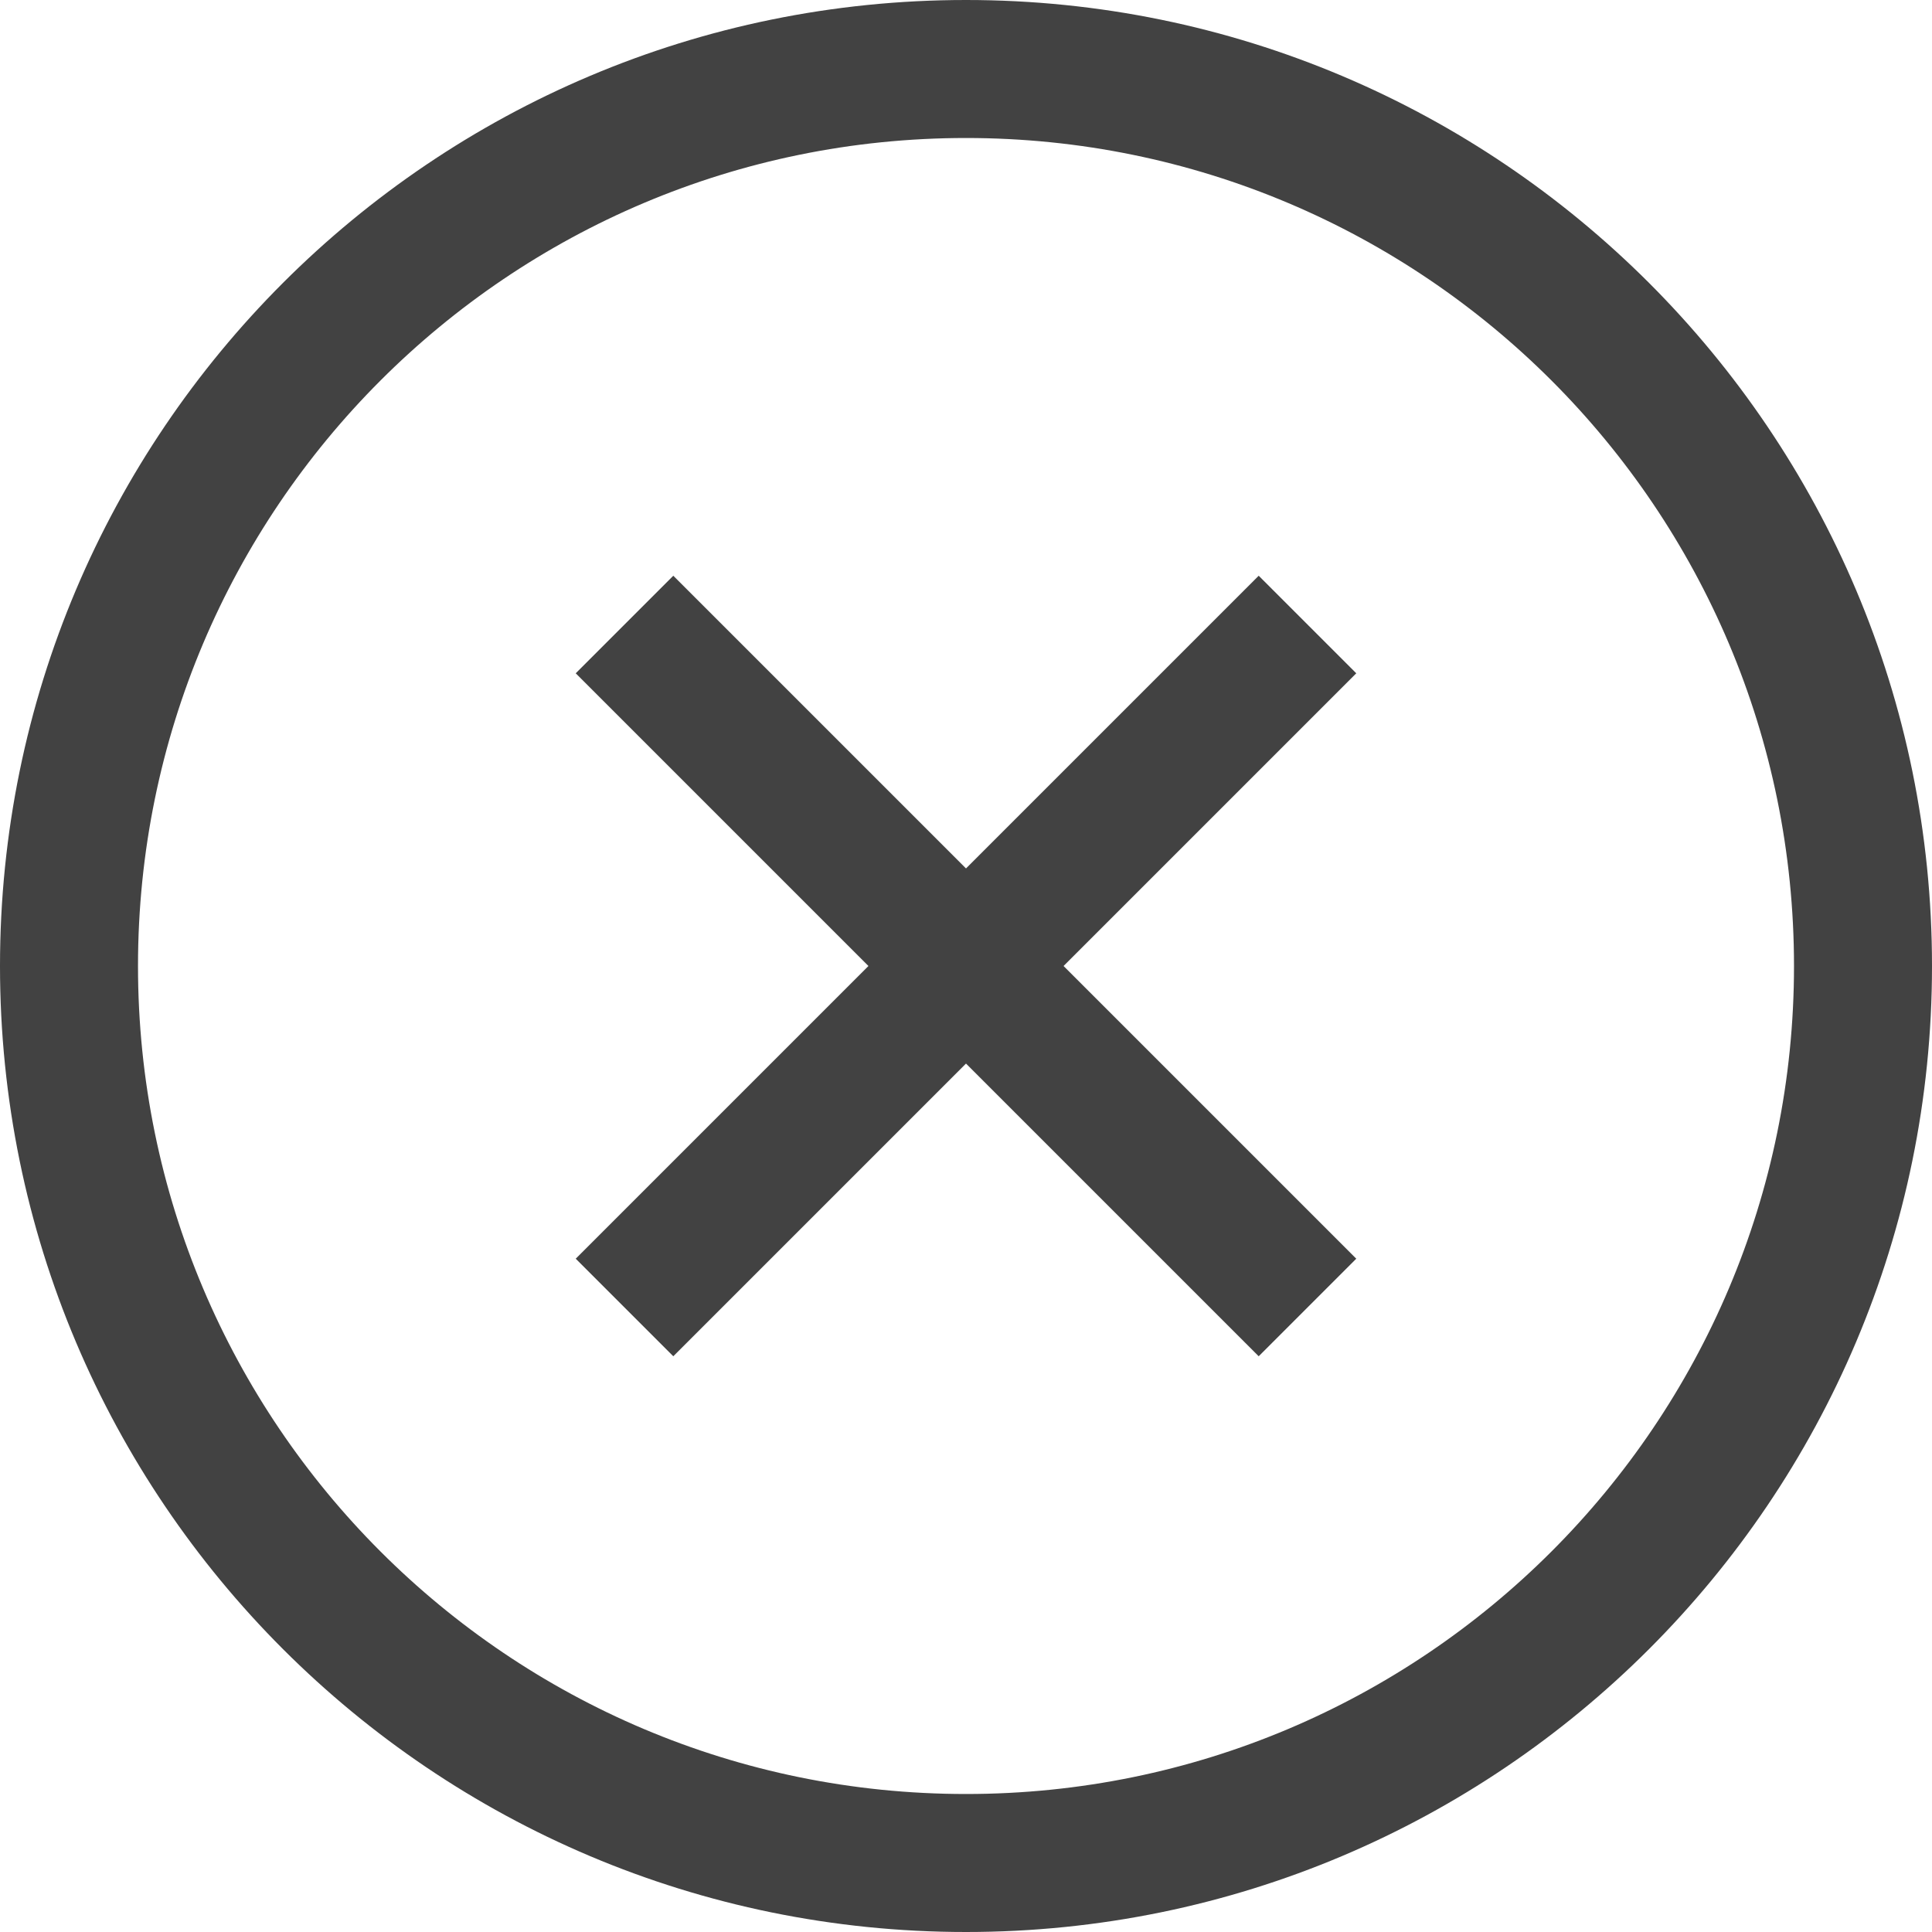
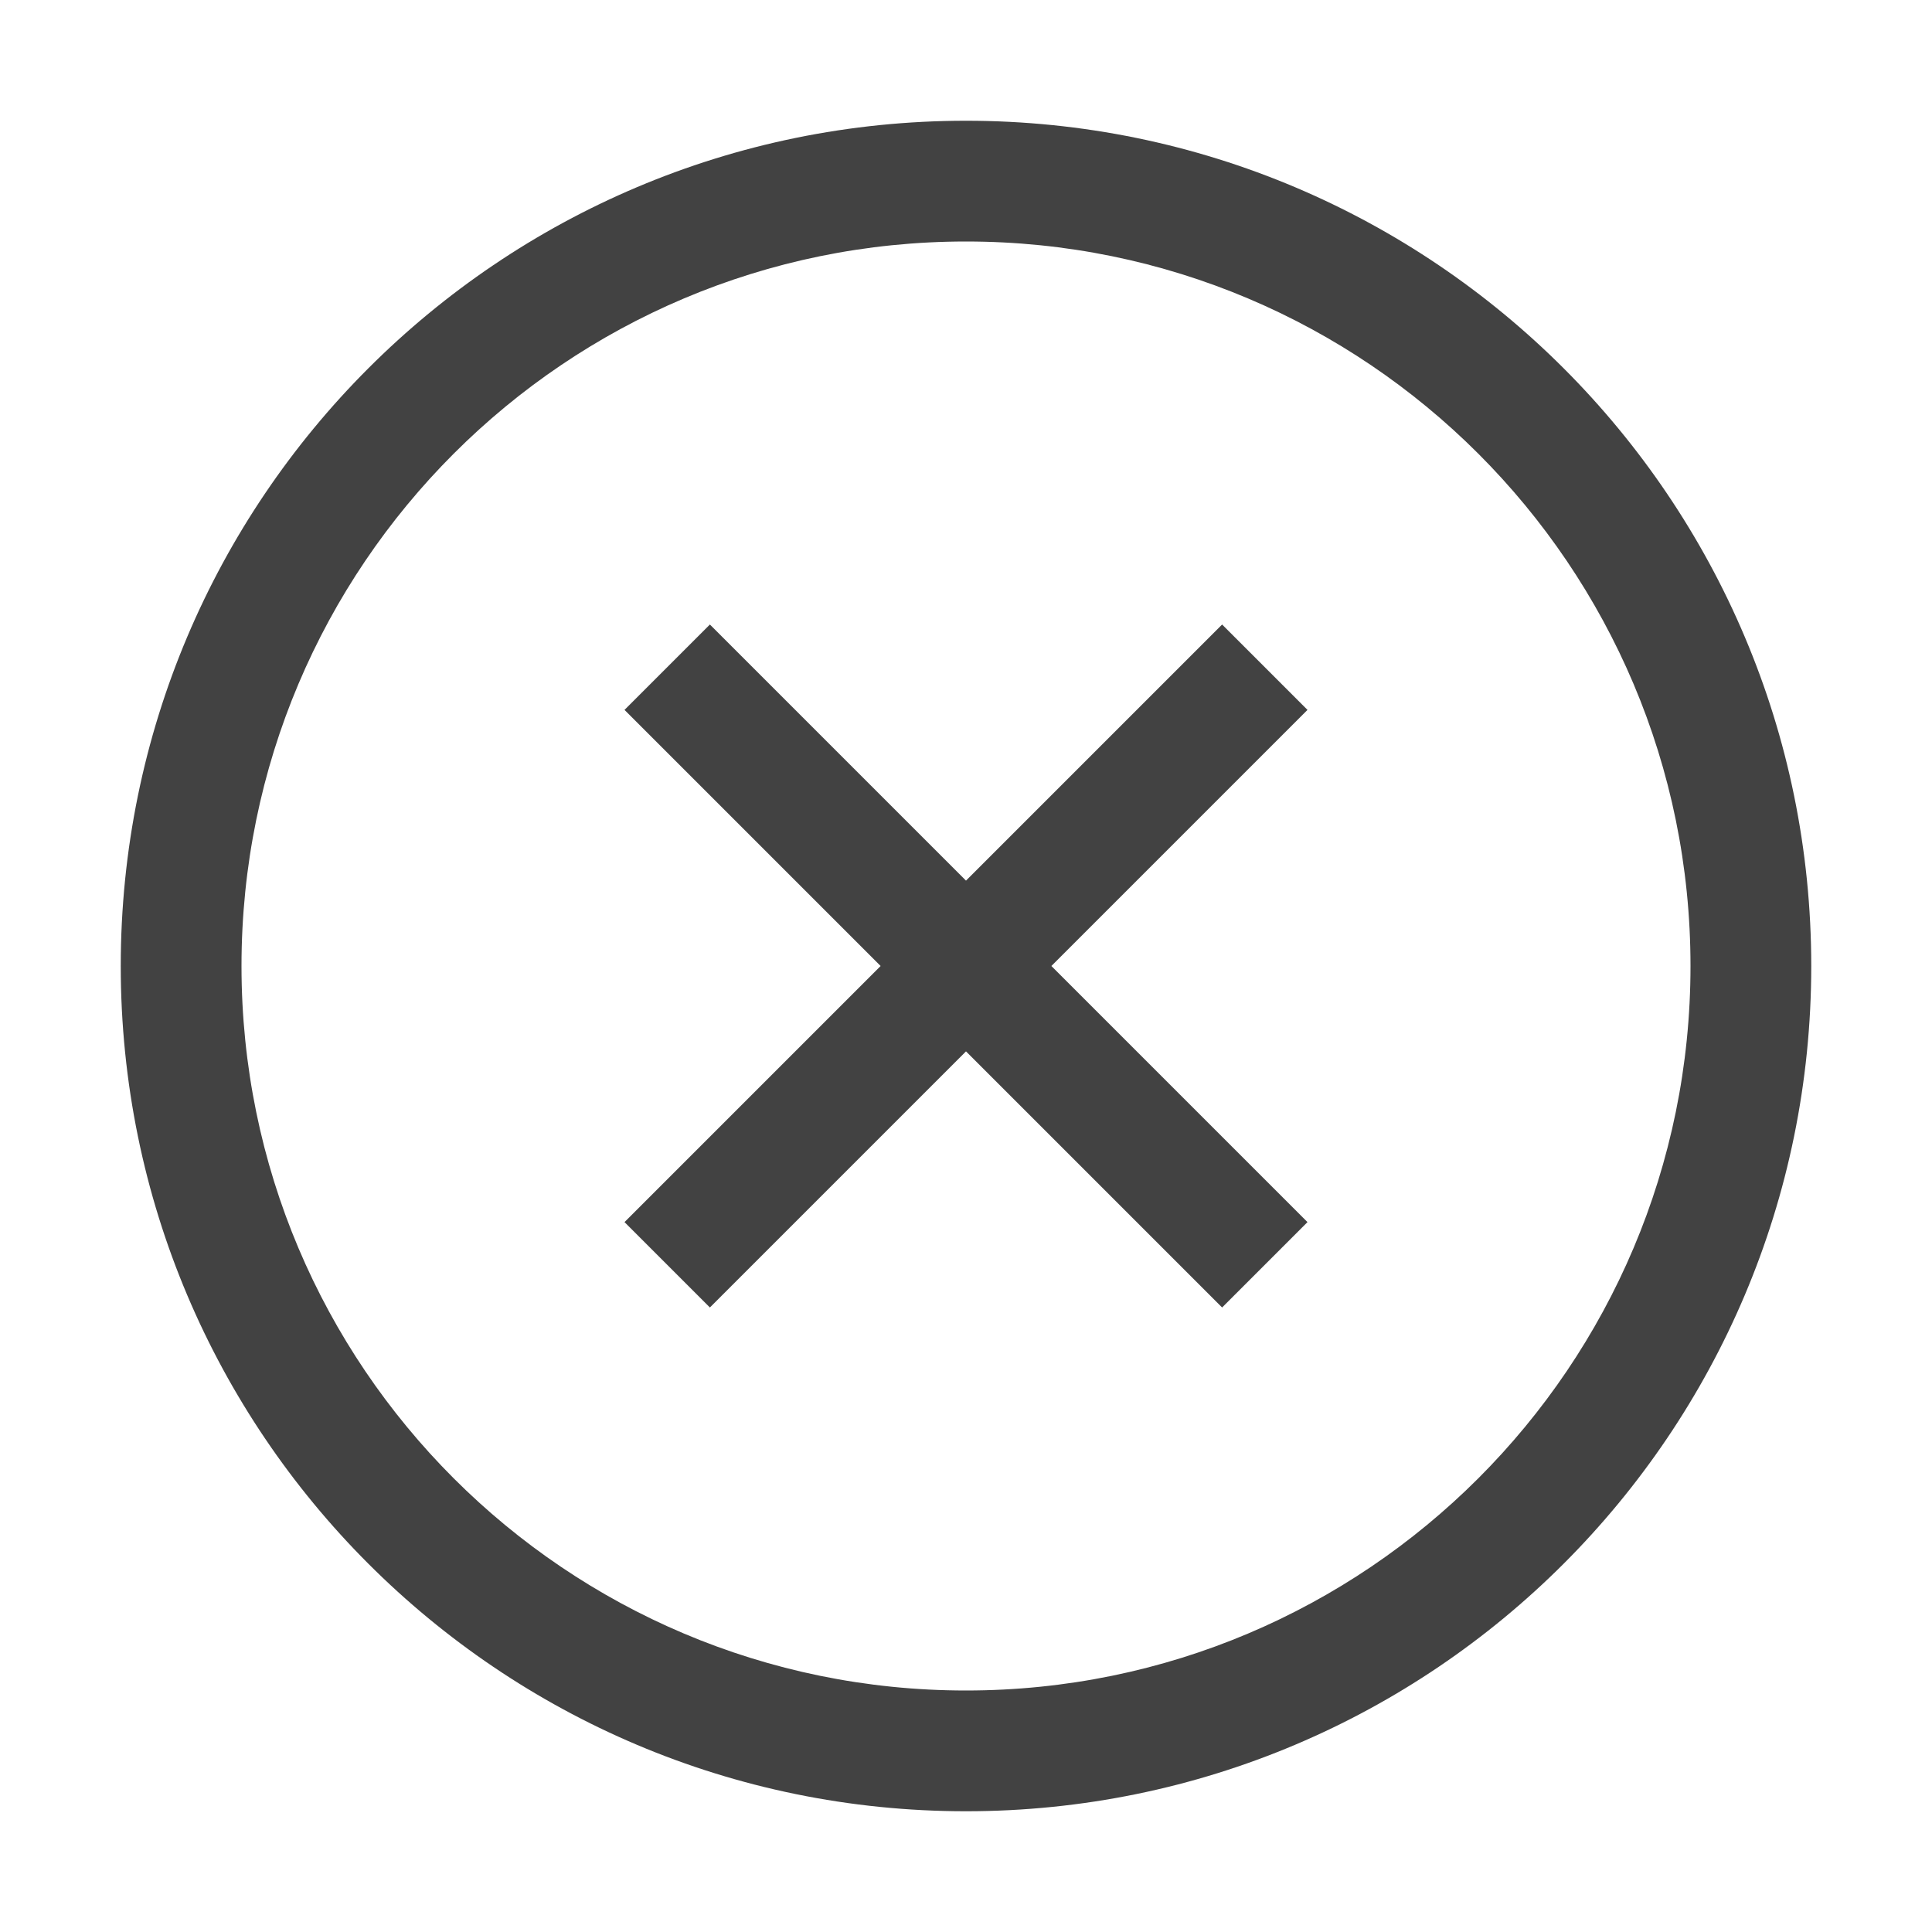
- <svg xmlns="http://www.w3.org/2000/svg" height="14" viewBox="0 0 14 14" width="14">
-   <path d="m299 42c3.866 0 7 3.134 7 7s-3.134 7-7 7-7-3.134-7-7 3.134-7 7-7zm0 1c-3.314 0-6 2.686-6 6s2.686 6 6 6 6-2.686 6-6-2.686-6-6-6zm2.121 3.172.707.707-2.121 2.121 2.121 2.121-.707.707-2.121-2.121-2.121 2.121-.707-.707 2.121-2.121-2.121-2.121.707-.707 2.121 2.121z" fill="#424242" fill-rule="evenodd" transform="translate(-292 -42)" />
+ <svg xmlns="http://www.w3.org/2000/svg" width="16px" height="16px" viewBox="0 0 16 16" version="1.1">
+   <g stroke="none" stroke-width="1" fill="none" fill-rule="evenodd">
+     <path d="M8,1 C11.866,1 15,4.134 15,8 C15,11.866 11.866,15 8,15 C4.134,15 1,11.866 1,8 C1,4.134 4.134,1 8,1 Z M8,2 C4.686,2 2,4.686 2,8 C2,11.314 4.686,14 8,14 C11.314,14 14,11.314 14,8 C14,4.686 11.314,2 8,2 Z M10.121,5.172 L10.828,5.879 L8.707,8 L10.828,10.121 L10.121,10.828 L8,8.707 L5.879,10.828 L5.172,10.121 L7.293,8 L5.172,5.879 L5.879,5.172 L8,7.293 L10.121,5.172 Z" fill="#424242" />
+   </g>
</svg>
